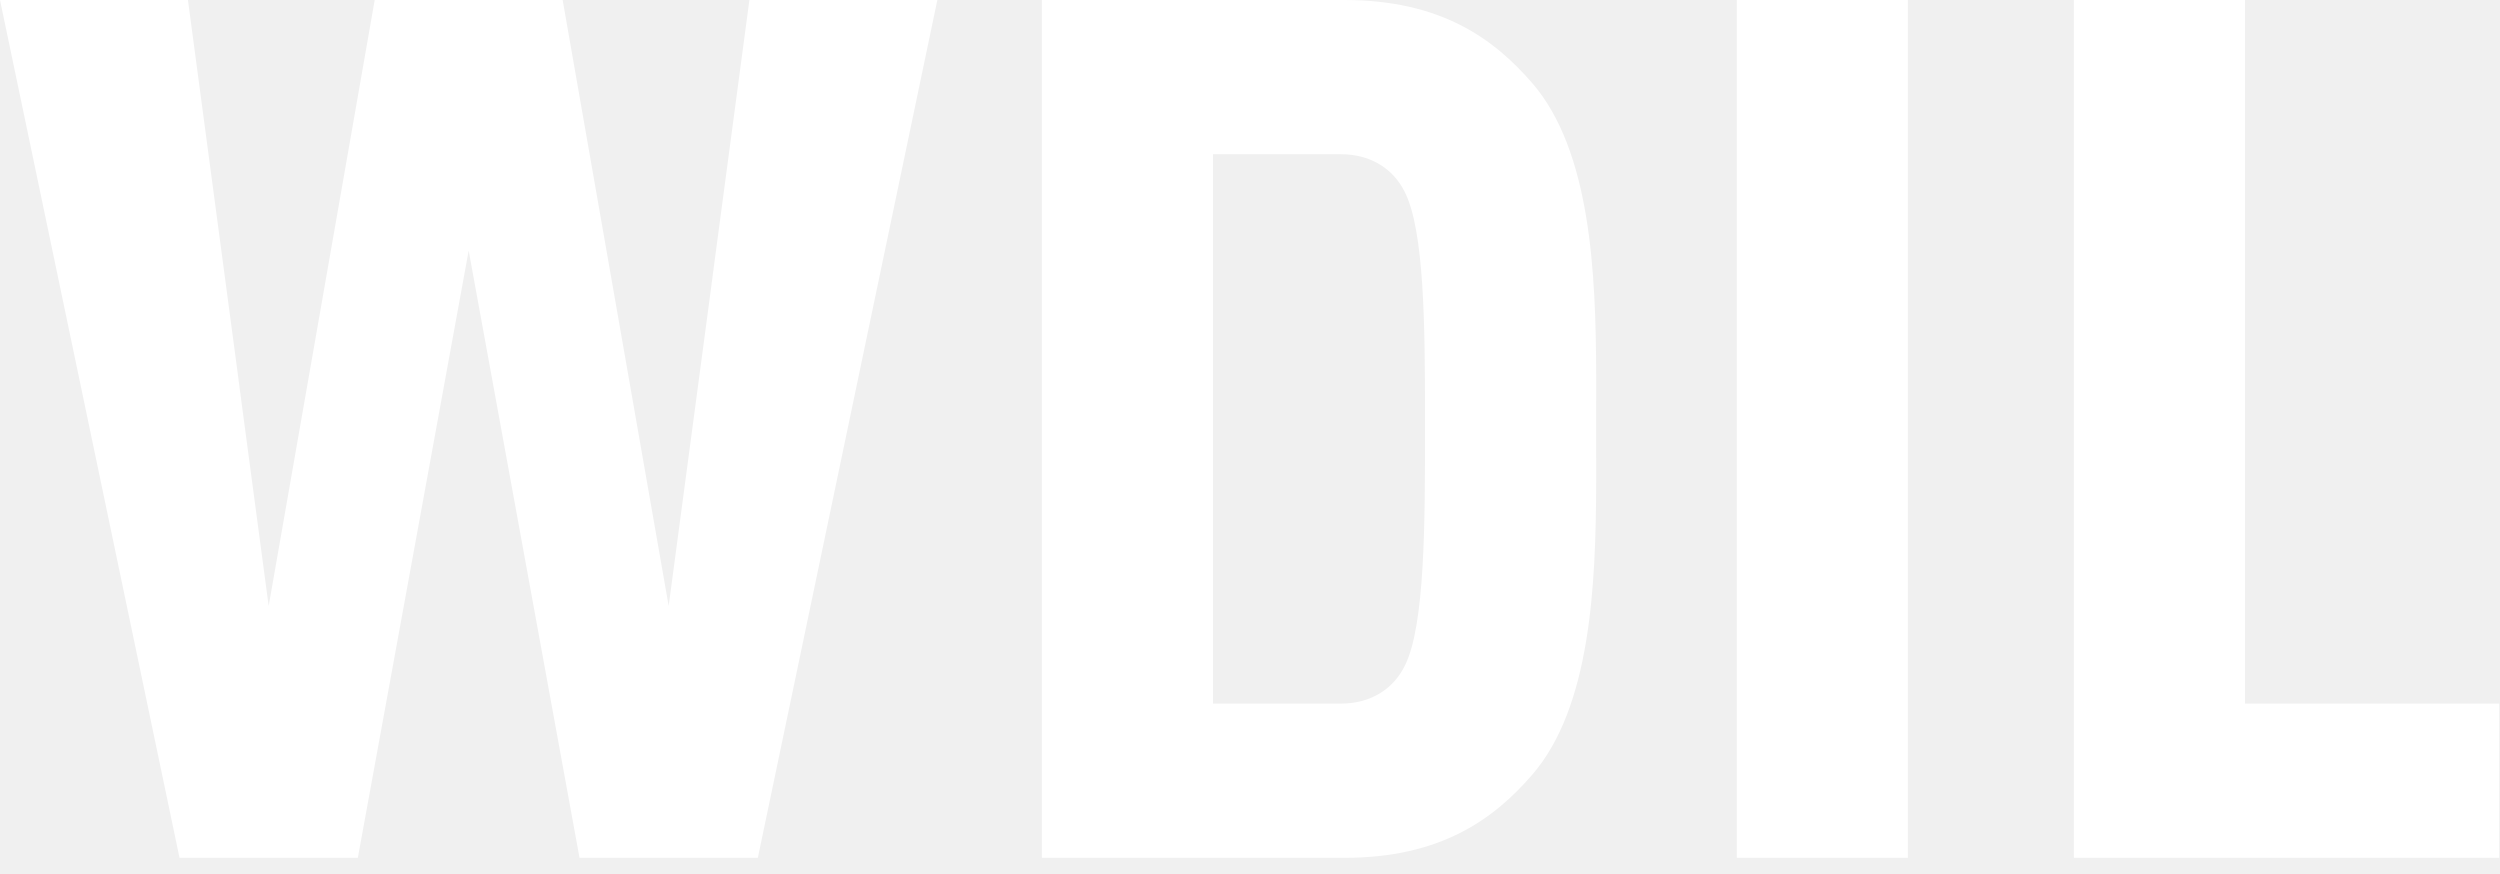
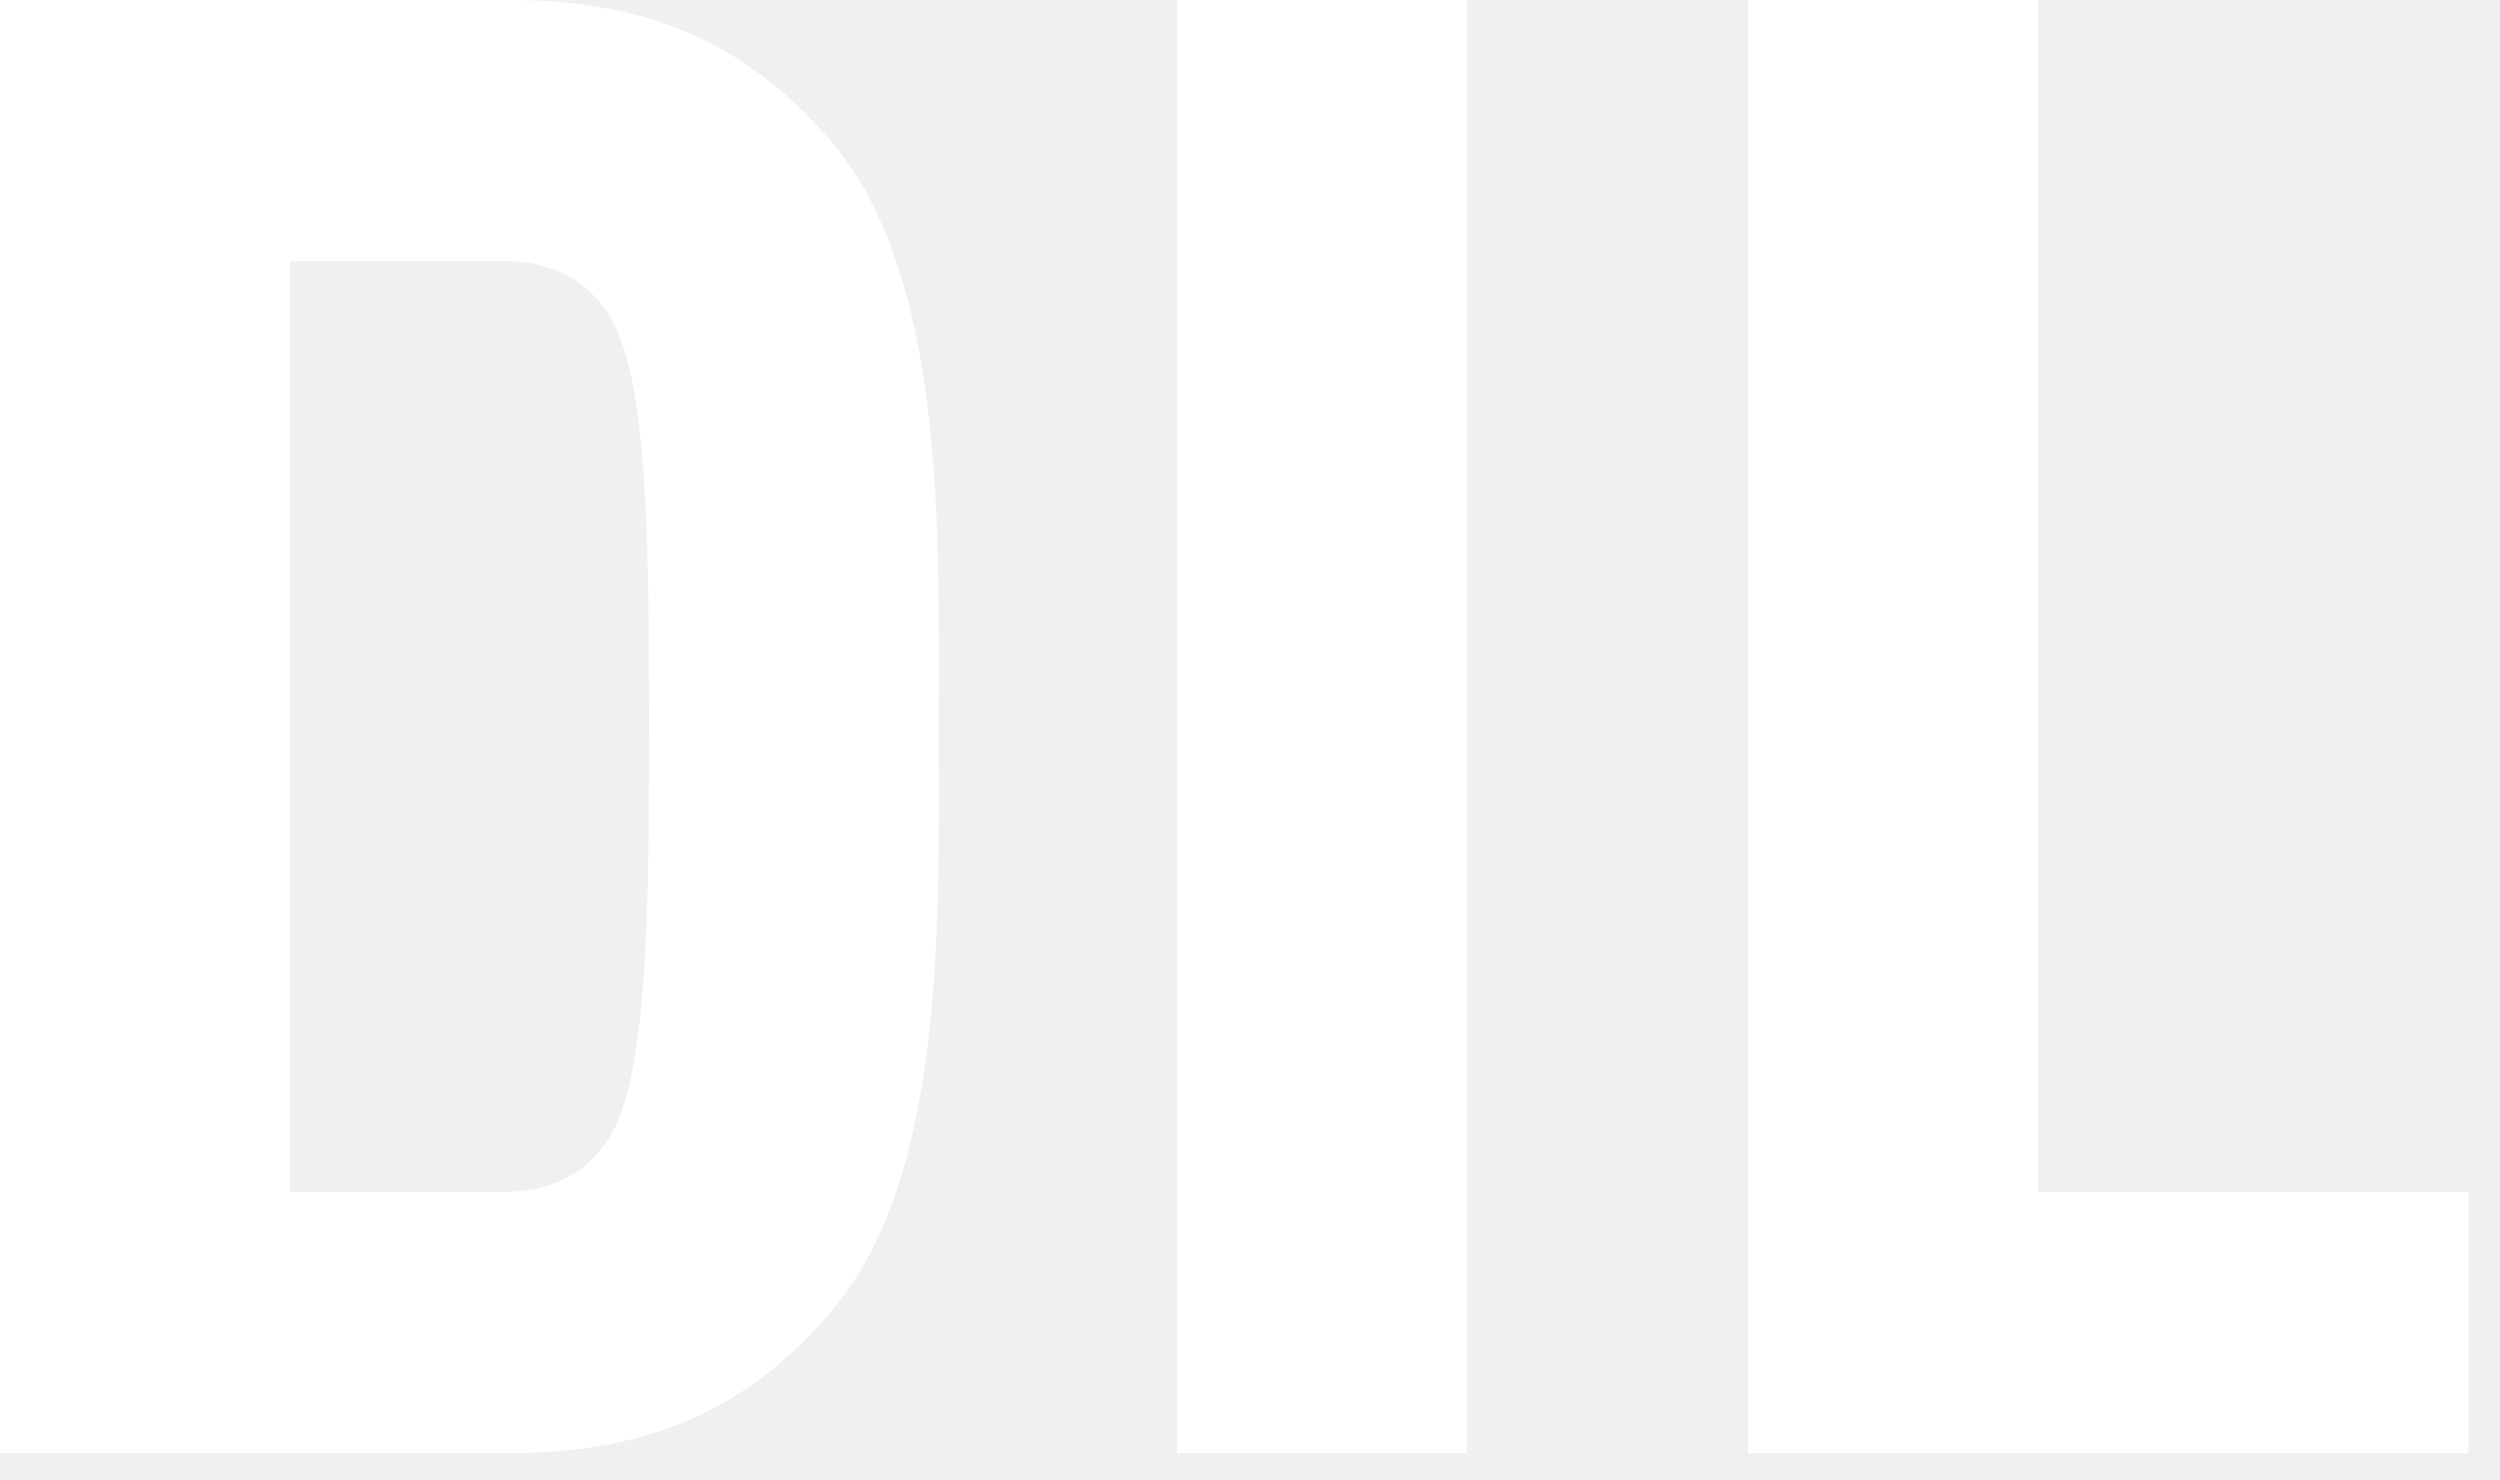
- <svg xmlns="http://www.w3.org/2000/svg" width="83px" height="29px" viewBox="0 0 83 29" version="1.1">
+ <svg xmlns="http://www.w3.org/2000/svg" width="49px" height="29px" viewBox="0 0 49 29" version="1.1">
  <g id="页面-1" stroke="none" stroke-width="1" fill="none" fill-rule="evenodd">
-     <g id="PC-HOME" transform="translate(-144, -16)" fill="#FFFFFF" fill-rule="nonzero">
-       <path d="M155.88,44.48 L159.56,24.32 L163.24,44.48 L169.16,44.48 L175.12,16 L168.88,16 L166.2,36.12 L162.68,16 L156.44,16 L152.92,36.12 L150.24,16 L144,16 L149.96,44.48 L155.88,44.48 Z M188.631,44.48 C191.831,44.48 193.591,43.2 194.871,41.72 C196.806,39.48 196.984,35.455 196.993,32.014 L196.993,31.286 C196.993,31.047 196.992,30.812 196.991,30.582 L196.991,30.24 C196.991,29.902 196.992,29.552 196.993,29.194 L196.993,28.466 C196.984,25.025 196.806,21 194.871,18.76 C193.591,17.28 191.831,16 188.631,16 L178.591,16 L178.591,44.48 L188.631,44.48 Z M188.511,39.36 L184.271,39.36 L184.271,21.12 L188.511,21.12 C189.551,21.12 190.271,21.64 190.631,22.36 C191.287,23.633 191.31,26.803 191.311,29.861 L191.311,30.2 C191.311,33.36 191.311,36.8 190.631,38.12 C190.271,38.84 189.551,39.36 188.511,39.36 Z M207.342,44.48 L207.342,16 L201.662,16 L201.662,44.48 L207.342,44.48 Z M226.973,44.48 L226.973,39.36 L218.533,39.36 L218.533,16 L212.853,16 L212.853,44.48 L226.973,44.48 Z" id="WDIL" />
+     <g id="PC-HOME" transform="translate(-704, -16)" fill="#FFFFFF" fill-rule="nonzero">
+       <path d="M714.04,44.48 C717.24,44.48 719,43.2 720.28,41.72 C722.215,39.48 722.392,35.455 722.402,32.014 L722.402,31.286 C722.402,31.047 722.401,30.812 722.4,30.582 L722.4,30.24 C722.4,29.902 722.401,29.552 722.402,29.194 L722.402,28.466 C722.392,25.025 722.215,21 720.28,18.76 C719,17.28 717.24,16 714.04,16 L704,16 L704,44.48 L714.04,44.48 Z M713.92,39.36 L709.68,39.36 L709.68,21.12 L713.92,21.12 C714.96,21.12 715.68,21.64 716.04,22.36 C716.696,23.633 716.719,26.803 716.72,29.861 L716.72,30.2 C716.72,33.36 716.72,36.8 716.04,38.12 C715.68,38.84 714.96,39.36 713.92,39.36 Z M732.751,44.48 L732.751,16 L727.071,16 L727.071,44.48 L732.751,44.48 Z M752.382,44.48 L752.382,39.36 L743.942,39.36 L743.942,16 L738.262,16 L738.262,44.48 L752.382,44.48 Z" id="WDIL" />
    </g>
  </g>
</svg>
